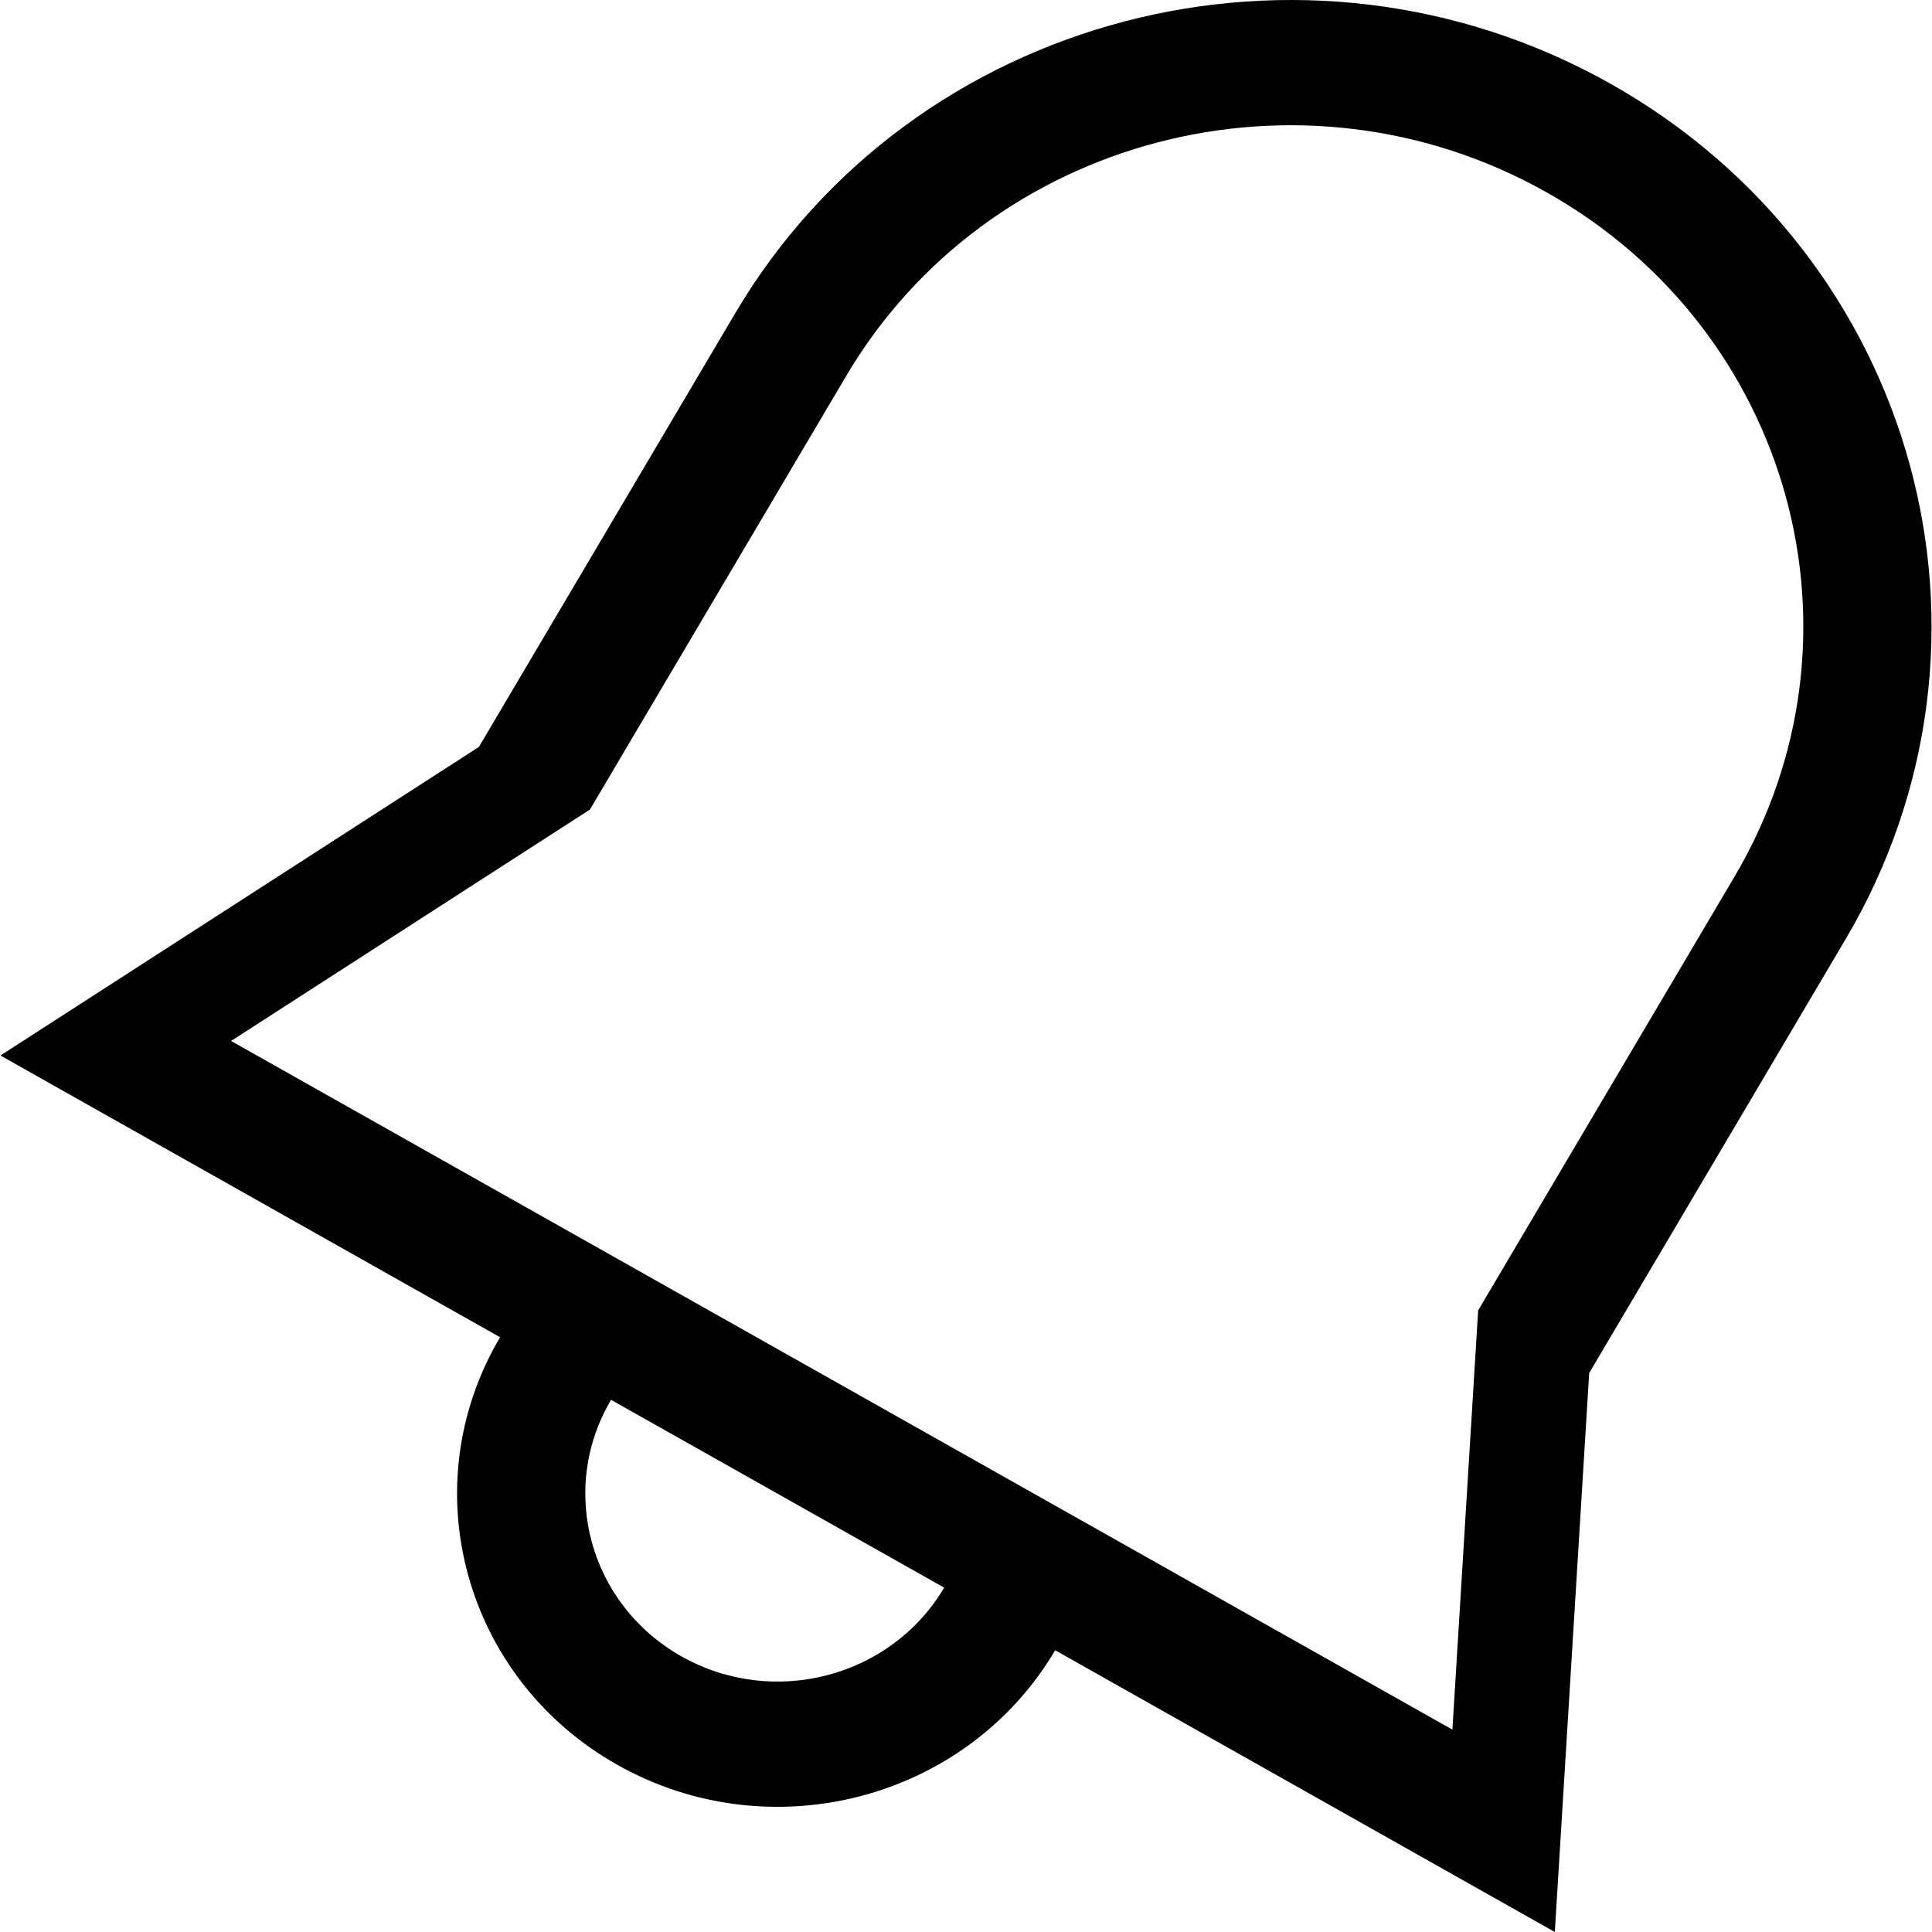
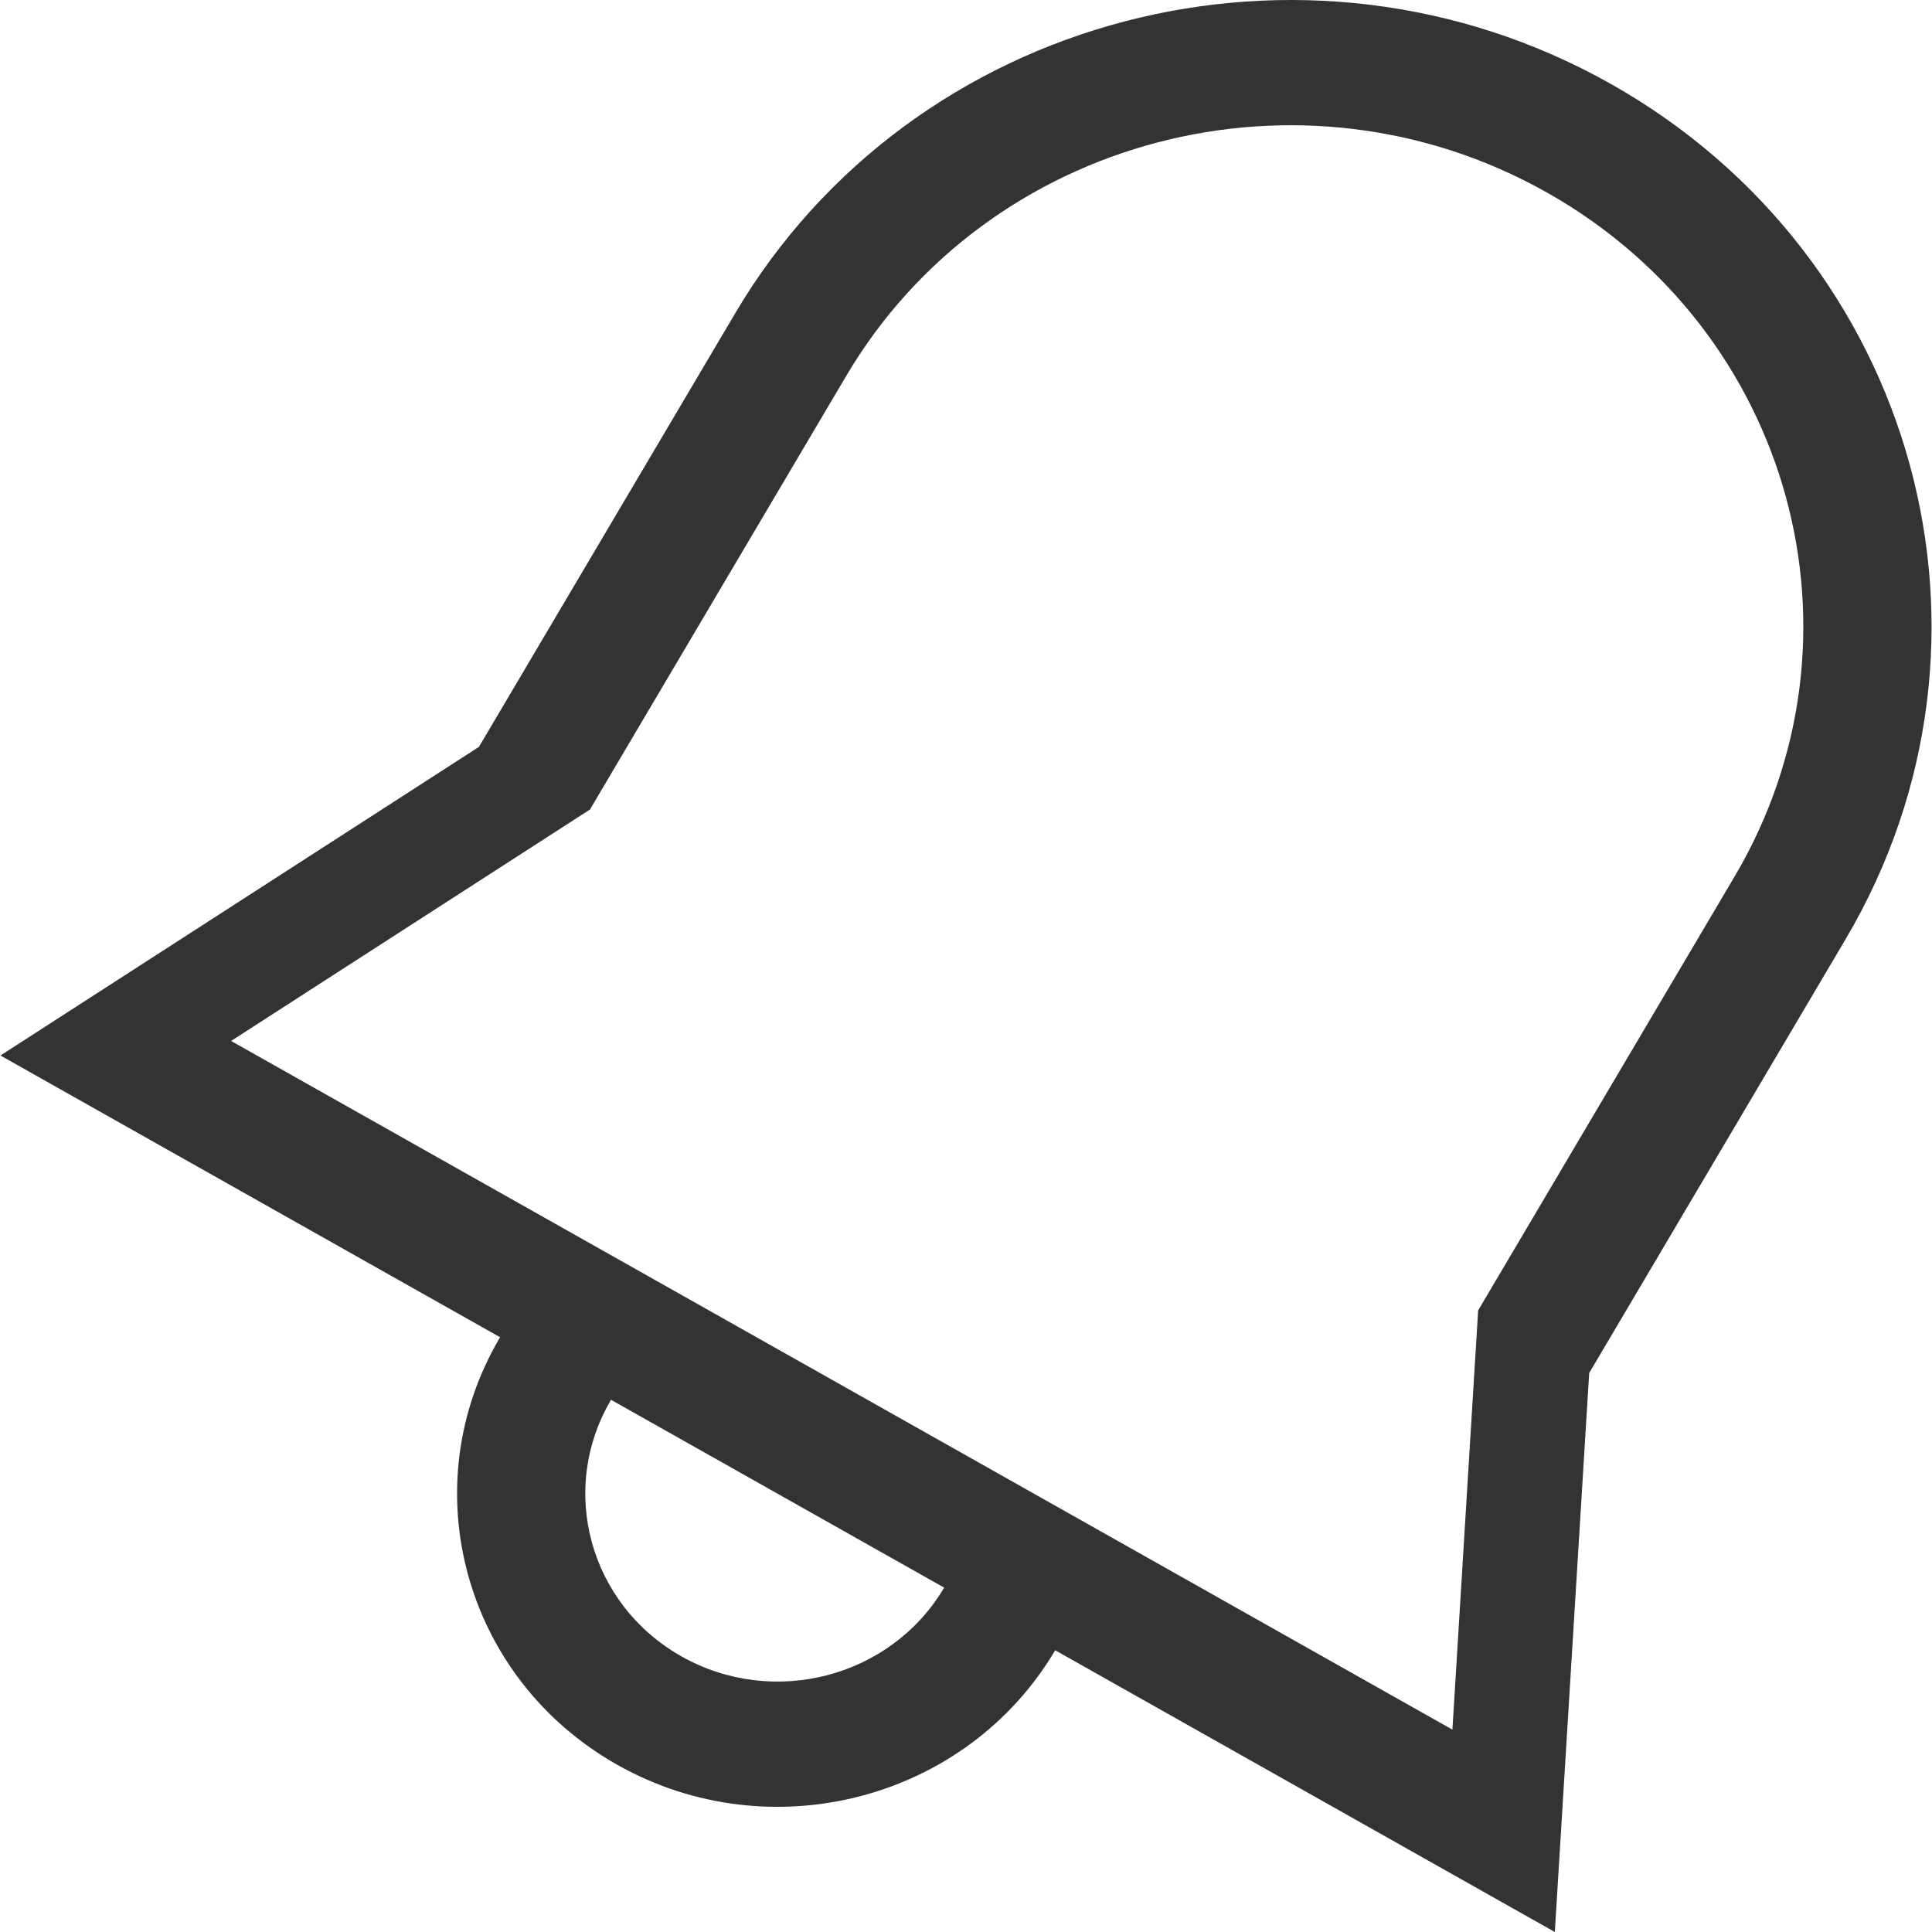
<svg xmlns="http://www.w3.org/2000/svg" version="1.1" width="512" height="512" x="0" y="0" viewBox="0 0 612.281 612.281" style="enable-background:new 0 0 512 512" xml:space="preserve" class="">
  <g transform="matrix(1,2.4492935982947064e-16,-2.4492935982947064e-16,1,1.1368683772161603e-13,-1.1368683772161603e-13)">
    <g>
      <g id="_x37__29_">
        <g>
-           <path d="M510.533,26.617C413.372-28.176,289.119,4.341,233.021,99.238l-81.25,137.471L0.142,334.504l158.339,89.288l0,0     c-28.049,47.448-11.403,108.116,37.167,135.513c48.591,27.396,110.708,11.138,138.757-36.311l158.339,89.287l10.894-177.147     l81.25-137.471C640.987,202.765,607.695,81.41,510.533,26.617z M215.967,524.932c-29.15-16.442-39.126-52.834-22.317-81.312     l105.566,59.525C282.387,531.623,245.118,541.373,215.967,524.932z M549.7,277.814l-81.25,137.471l-8.16,132.861L73.233,329.894     l113.726-73.335l81.25-137.471C313.088,43.161,412.473,17.152,490.215,60.99C567.958,104.808,594.579,201.888,549.7,277.814z" fill="#000000" data-original="#000000" style="" />
+           <path d="M510.533,26.617C413.372-28.176,289.119,4.341,233.021,99.238l-81.25,137.471L0.142,334.504l158.339,89.288l0,0     c-28.049,47.448-11.403,108.116,37.167,135.513c48.591,27.396,110.708,11.138,138.757-36.311l158.339,89.287l10.894-177.147     l81.25-137.471C640.987,202.765,607.695,81.41,510.533,26.617z M215.967,524.932c-29.15-16.442-39.126-52.834-22.317-81.312     l105.566,59.525C282.387,531.623,245.118,541.373,215.967,524.932z M549.7,277.814l-81.25,137.471l-8.16,132.861L73.233,329.894     l113.726-73.335l81.25-137.471C313.088,43.161,412.473,17.152,490.215,60.99C567.958,104.808,594.579,201.888,549.7,277.814z" fill="#333333" data-original="#333333" style="" />
        </g>
      </g>
    </g>
    <g>
</g>
    <g>
</g>
    <g>
</g>
    <g>
</g>
    <g>
</g>
    <g>
</g>
    <g>
</g>
    <g>
</g>
    <g>
</g>
    <g>
</g>
    <g>
</g>
    <g>
</g>
    <g>
</g>
    <g>
</g>
    <g>
</g>
  </g>
</svg>
